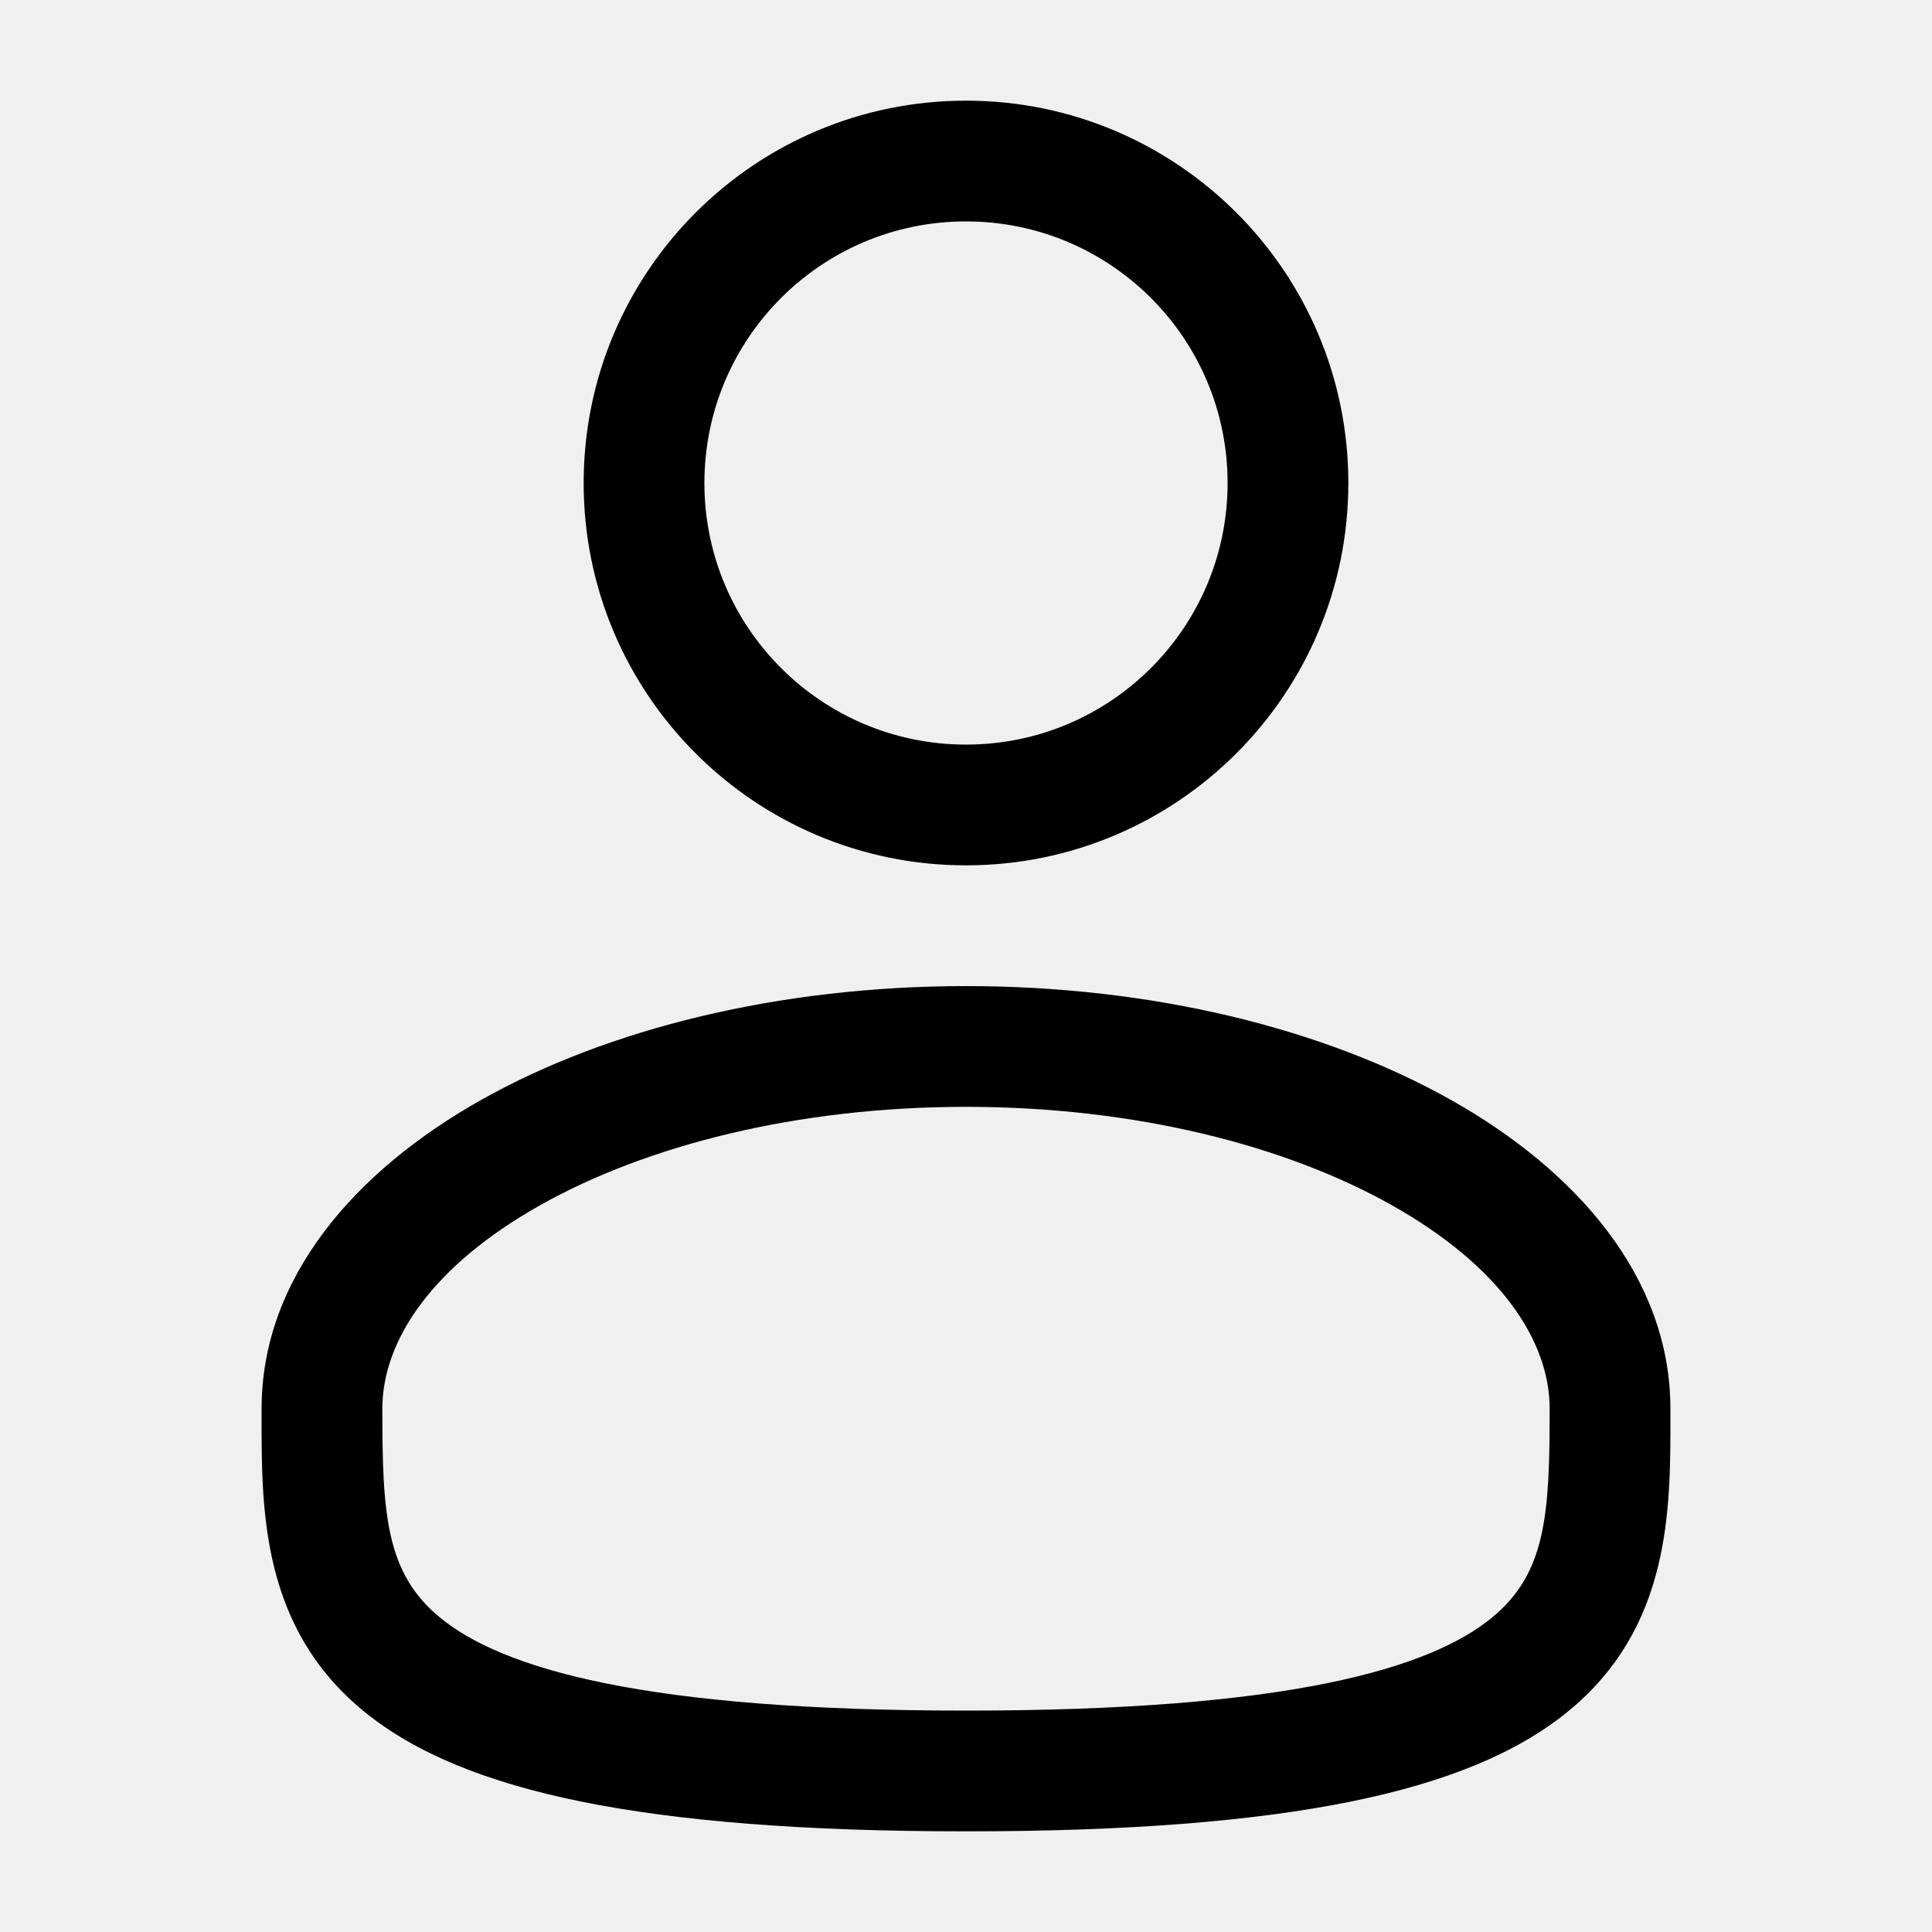
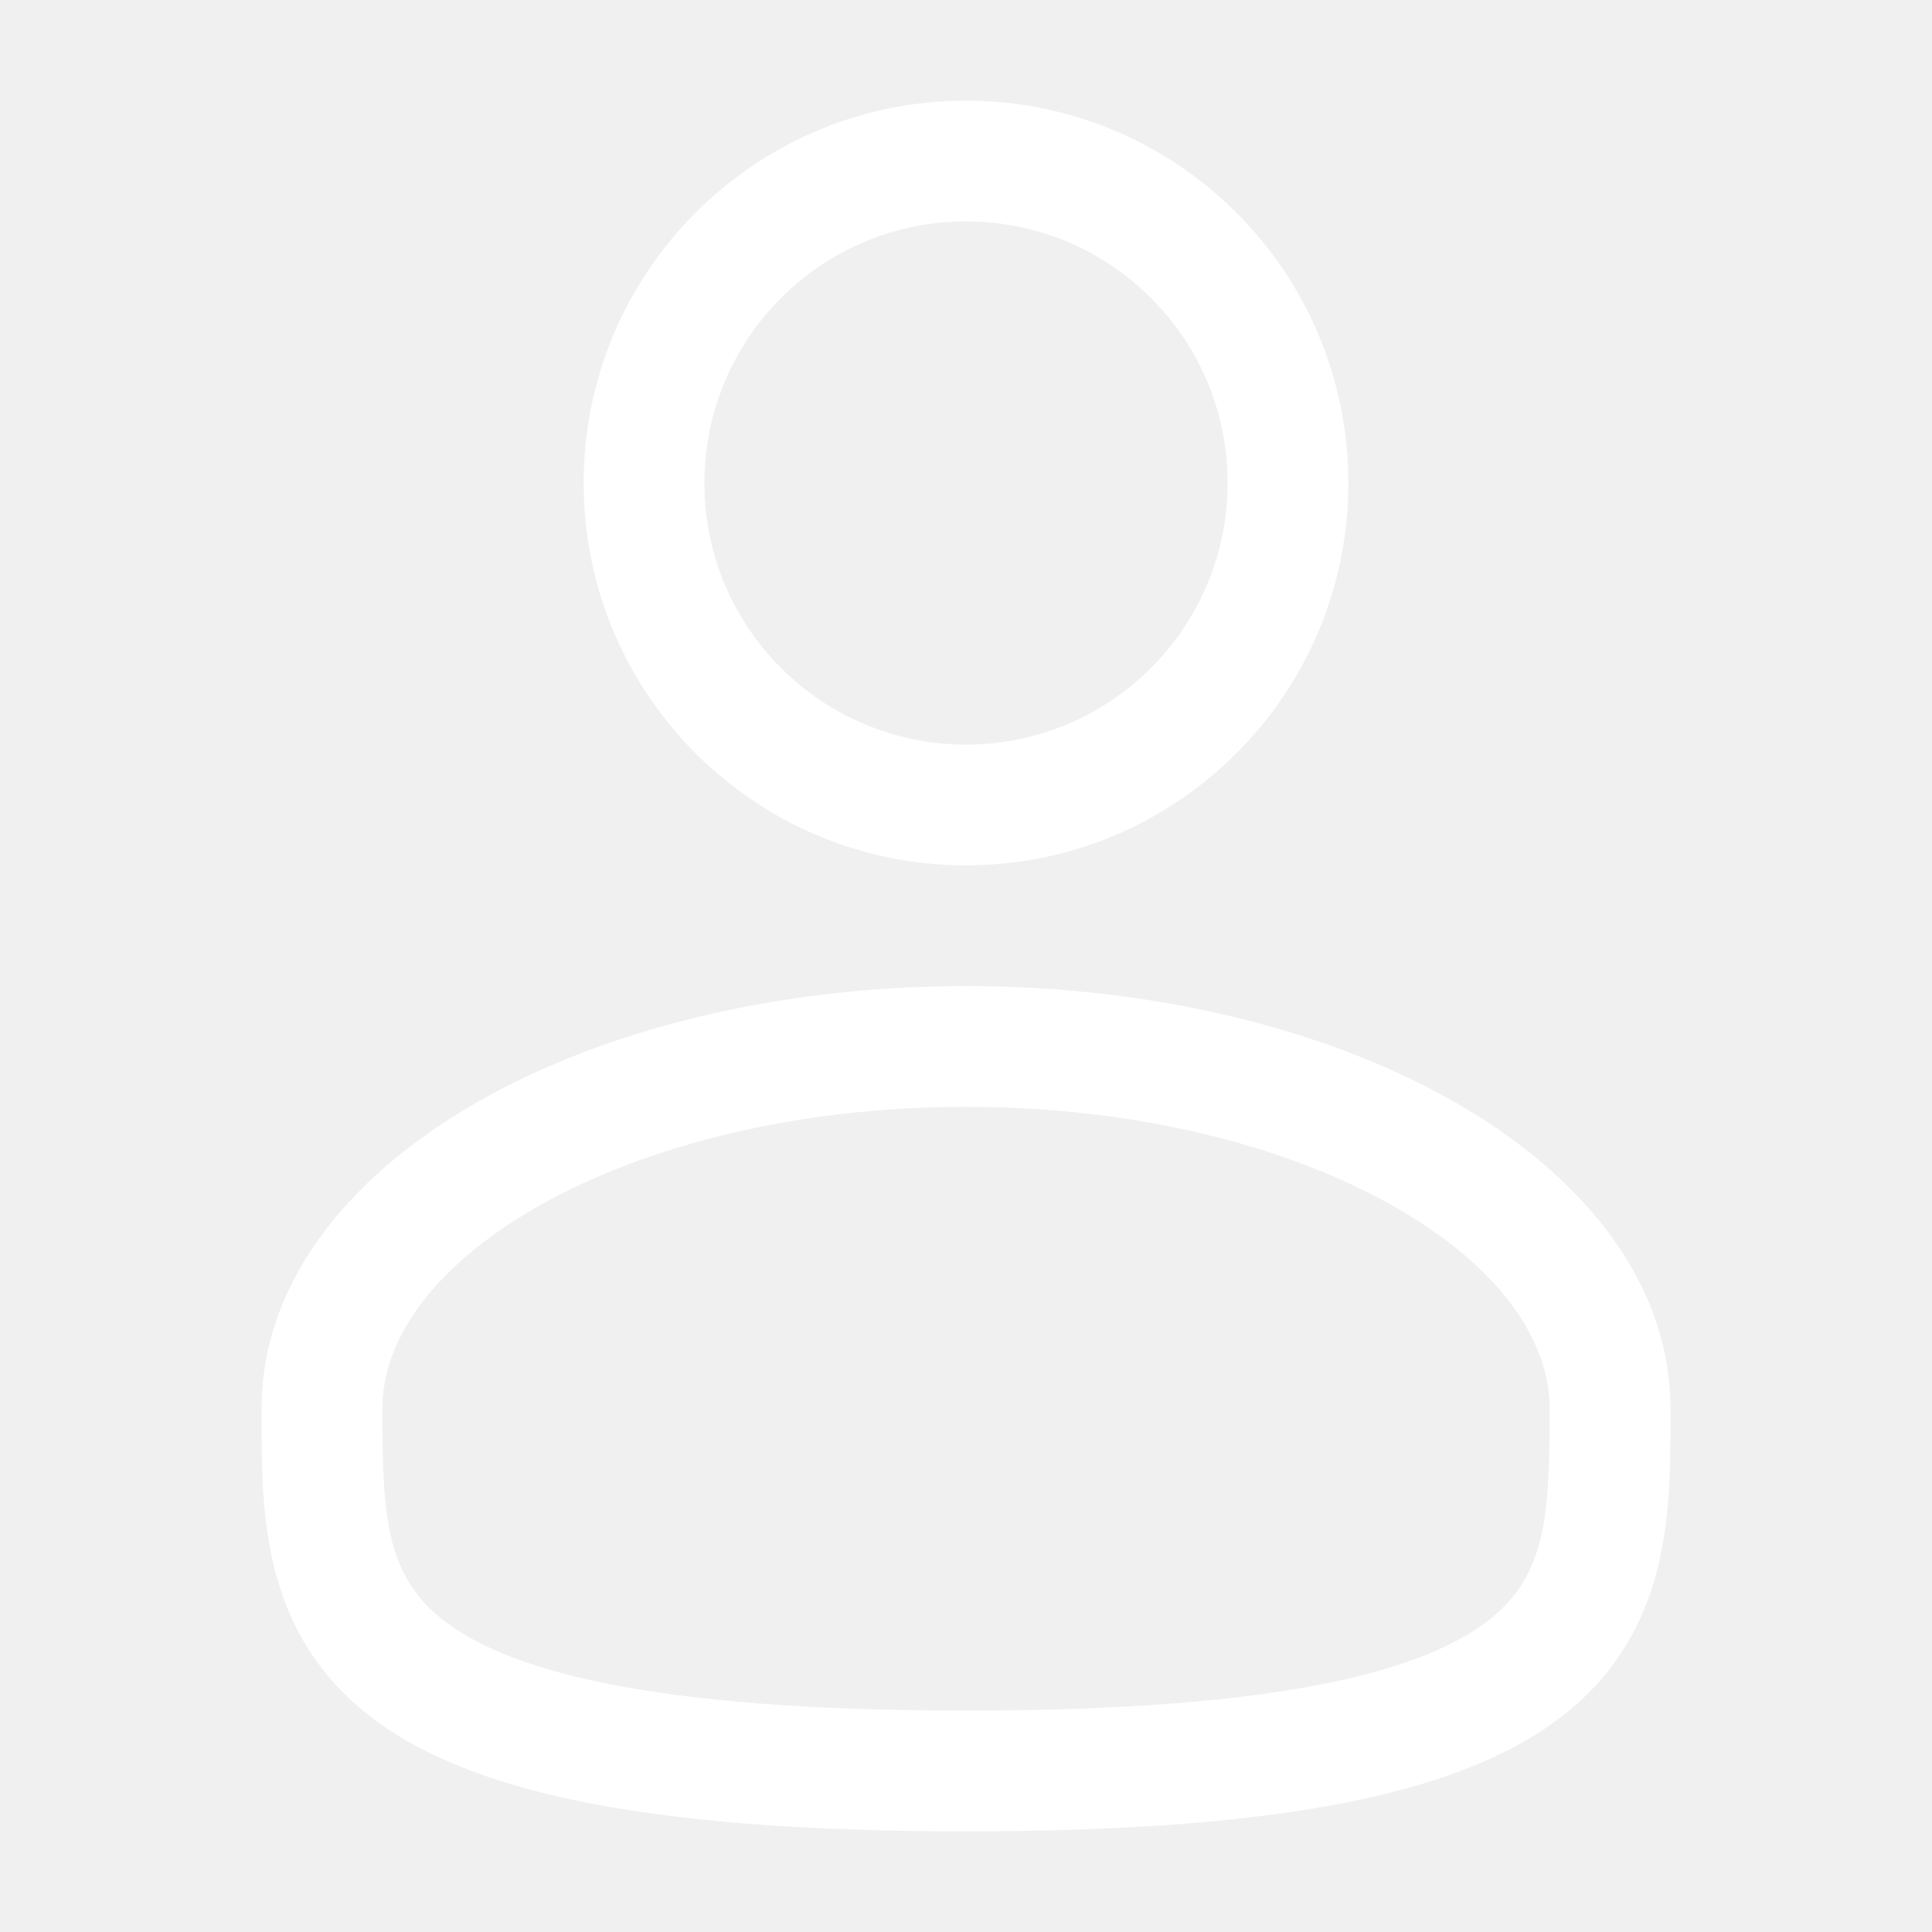
<svg xmlns="http://www.w3.org/2000/svg" width="20" height="20" viewBox="0 0 20 20" fill="none">
-   <path fill-rule="evenodd" clip-rule="evenodd" d="M10 1.042C7.814 1.042 6.042 2.814 6.042 5C6.042 7.186 7.814 8.958 10 8.958C12.186 8.958 13.958 7.186 13.958 5C13.958 2.814 12.186 1.042 10 1.042ZM7.292 5C7.292 3.504 8.504 2.292 10 2.292C11.496 2.292 12.708 3.504 12.708 5C12.708 6.496 11.496 7.708 10 7.708C8.504 7.708 7.292 6.496 7.292 5Z" fill="currentColor" />
-   <path fill-rule="evenodd" clip-rule="evenodd" d="M10 10.208C8.072 10.208 6.296 10.646 4.98 11.387C3.683 12.116 2.708 13.222 2.708 14.583L2.708 14.668C2.707 15.636 2.706 16.852 3.772 17.72C4.297 18.147 5.03 18.45 6.022 18.651C7.016 18.852 8.312 18.958 10 18.958C11.688 18.958 12.984 18.852 13.978 18.651C14.97 18.45 15.704 18.147 16.228 17.72C17.294 16.852 17.293 15.636 17.292 14.668L17.292 14.583C17.292 13.222 16.317 12.116 15.021 11.387C13.704 10.646 11.928 10.208 10 10.208ZM3.958 14.583C3.958 13.874 4.476 13.104 5.592 12.476C6.689 11.859 8.246 11.458 10 11.458C11.754 11.458 13.311 11.859 14.408 12.476C15.524 13.104 16.042 13.874 16.042 14.583C16.042 15.673 16.008 16.287 15.439 16.75C15.13 17.002 14.614 17.247 13.73 17.426C12.849 17.604 11.645 17.708 10 17.708C8.355 17.708 7.151 17.604 6.27 17.426C5.386 17.247 4.87 17.002 4.561 16.75C3.992 16.287 3.958 15.673 3.958 14.583Z" fill="currentColor" />
+   <path fill-rule="evenodd" clip-rule="evenodd" d="M10 1.042C7.814 1.042 6.042 2.814 6.042 5C6.042 7.186 7.814 8.958 10 8.958C12.186 8.958 13.958 7.186 13.958 5C13.958 2.814 12.186 1.042 10 1.042ZM7.292 5C7.292 3.504 8.504 2.292 10 2.292C11.496 2.292 12.708 3.504 12.708 5C12.708 6.496 11.496 7.708 10 7.708C8.504 7.708 7.292 6.496 7.292 5Z" fill="white" />
+   <path fill-rule="evenodd" clip-rule="evenodd" d="M10 10.208C8.072 10.208 6.296 10.646 4.98 11.387C3.683 12.116 2.708 13.222 2.708 14.583L2.708 14.668C2.707 15.636 2.706 16.852 3.772 17.72C4.297 18.147 5.03 18.45 6.022 18.651C7.016 18.852 8.312 18.958 10 18.958C11.688 18.958 12.984 18.852 13.978 18.651C14.97 18.45 15.704 18.147 16.228 17.72C17.294 16.852 17.293 15.636 17.292 14.668L17.292 14.583C17.292 13.222 16.317 12.116 15.021 11.387C13.704 10.646 11.928 10.208 10 10.208ZM3.958 14.583C3.958 13.874 4.476 13.104 5.592 12.476C6.689 11.859 8.246 11.458 10 11.458C11.754 11.458 13.311 11.859 14.408 12.476C15.524 13.104 16.042 13.874 16.042 14.583C16.042 15.673 16.008 16.287 15.439 16.75C15.13 17.002 14.614 17.247 13.73 17.426C12.849 17.604 11.645 17.708 10 17.708C8.355 17.708 7.151 17.604 6.27 17.426C5.386 17.247 4.87 17.002 4.561 16.75C3.992 16.287 3.958 15.673 3.958 14.583Z" fill="white" />
</svg>
